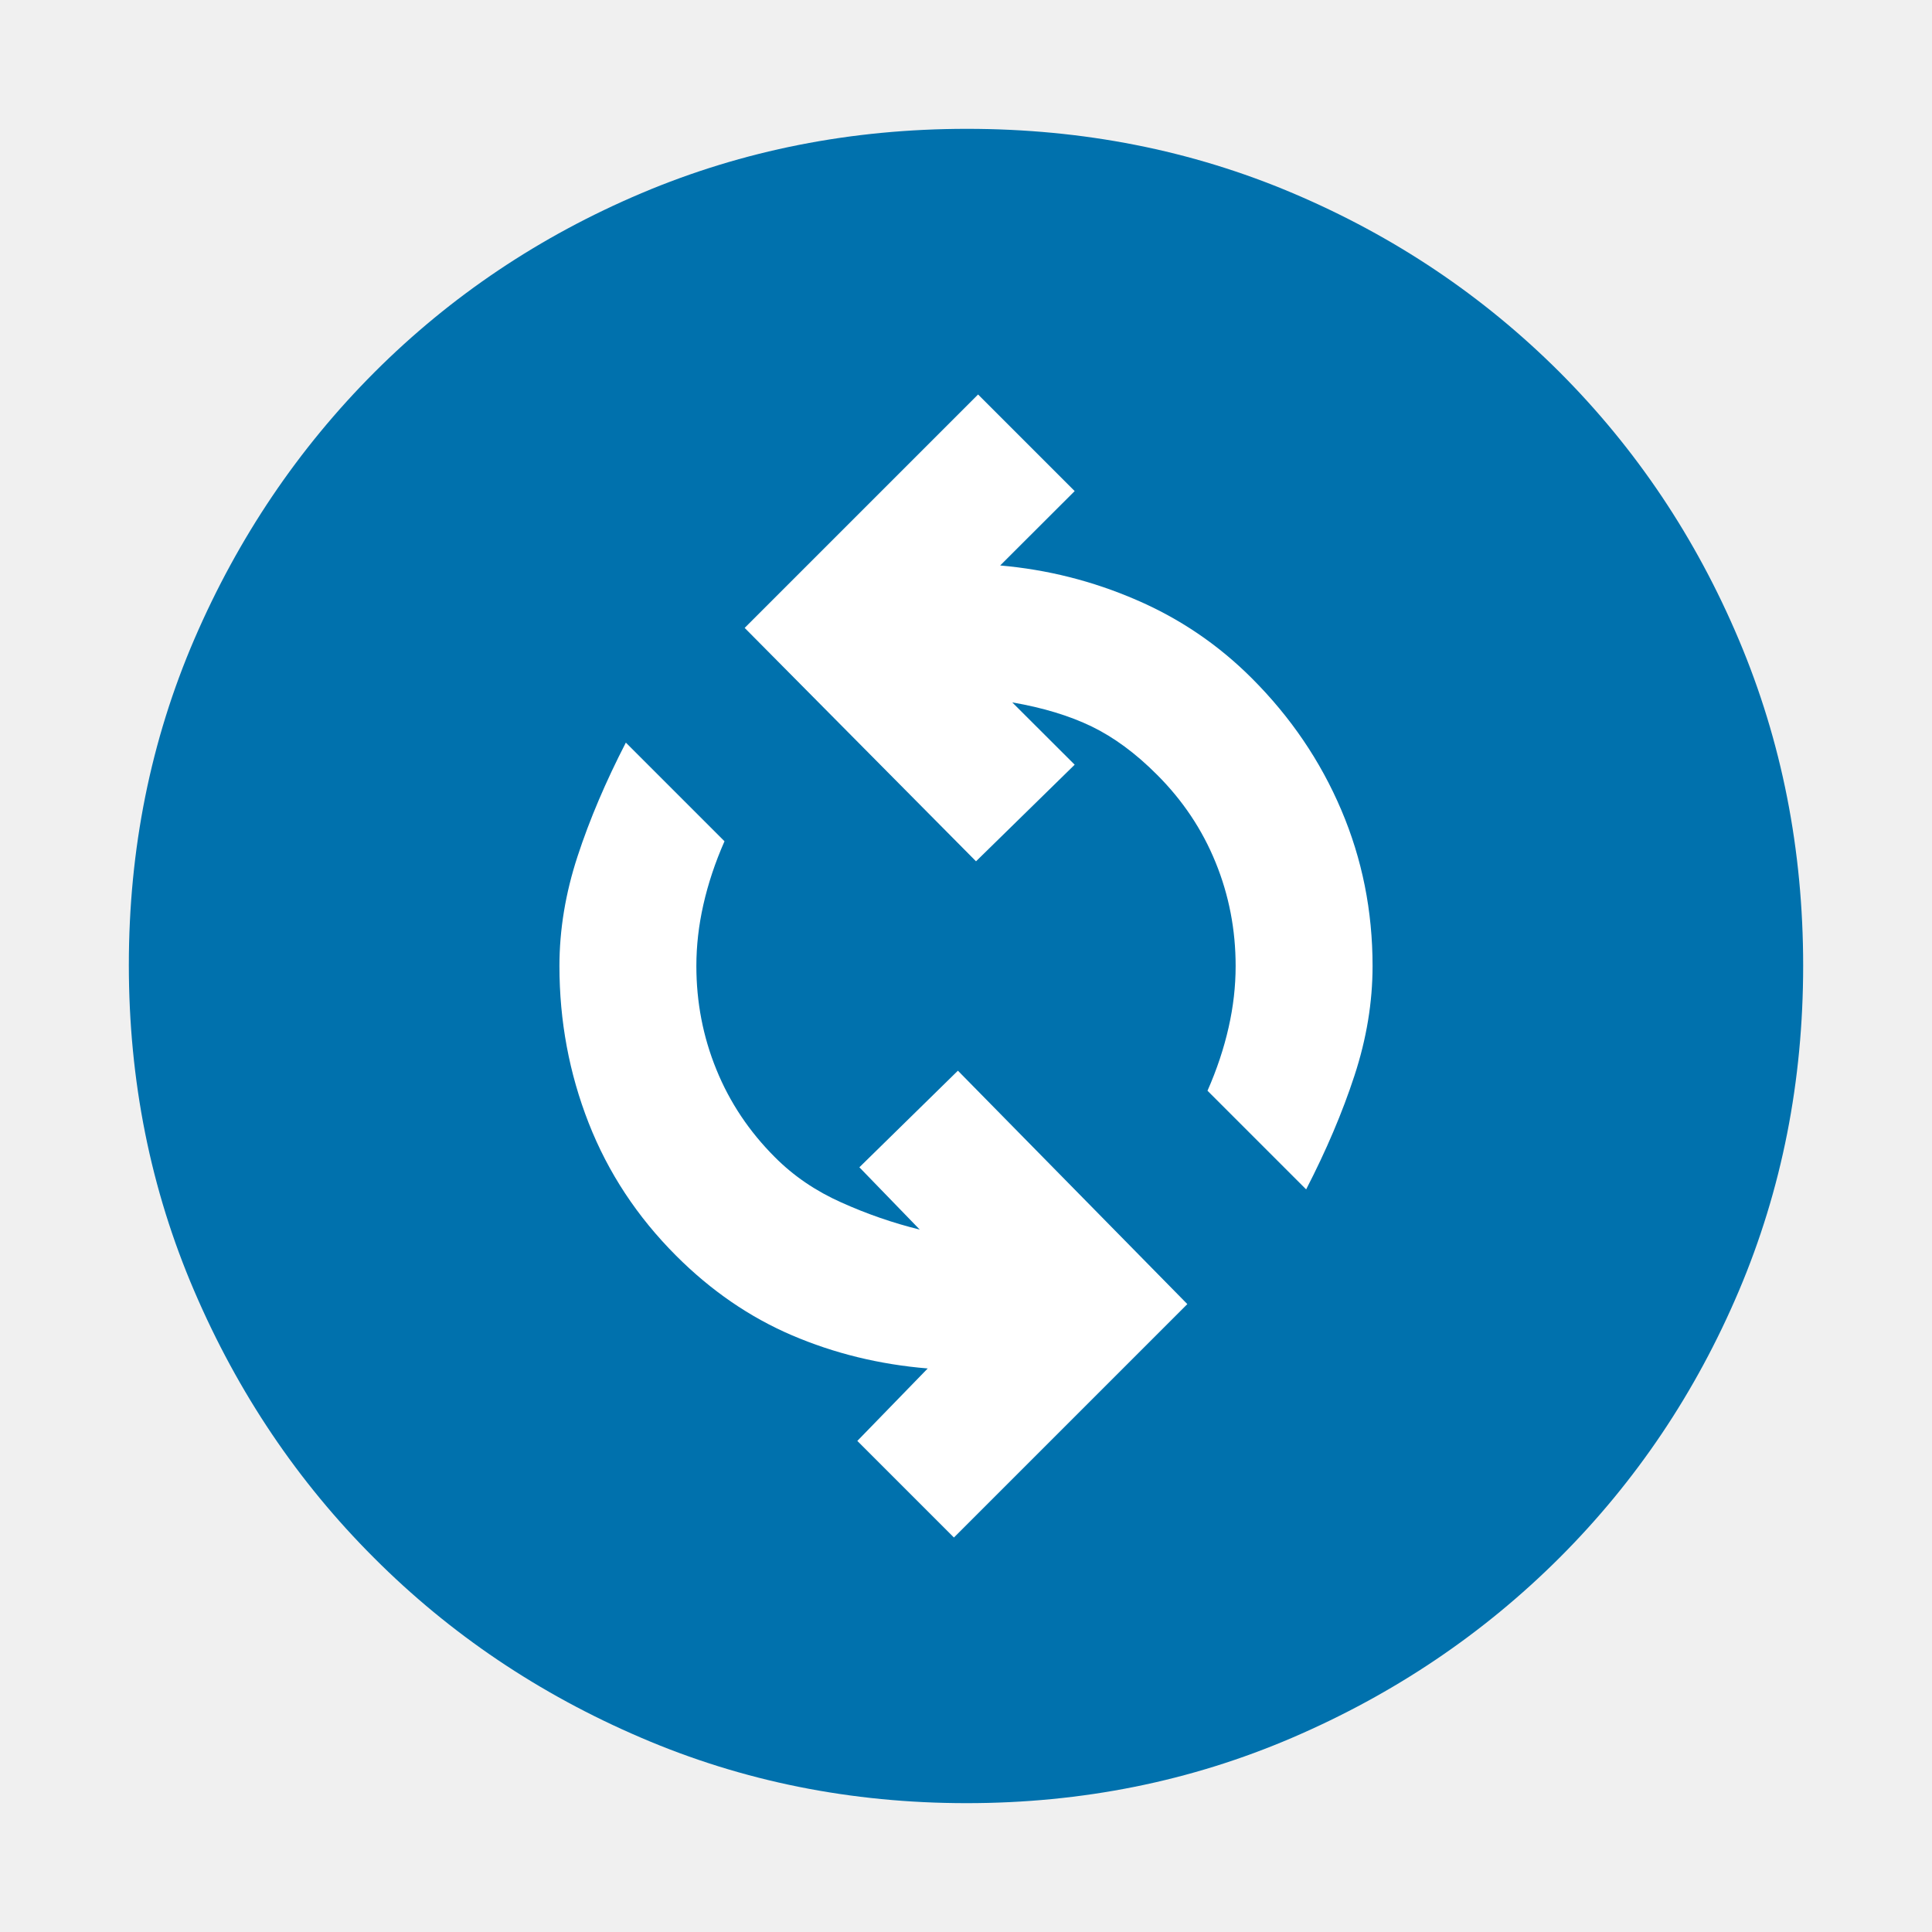
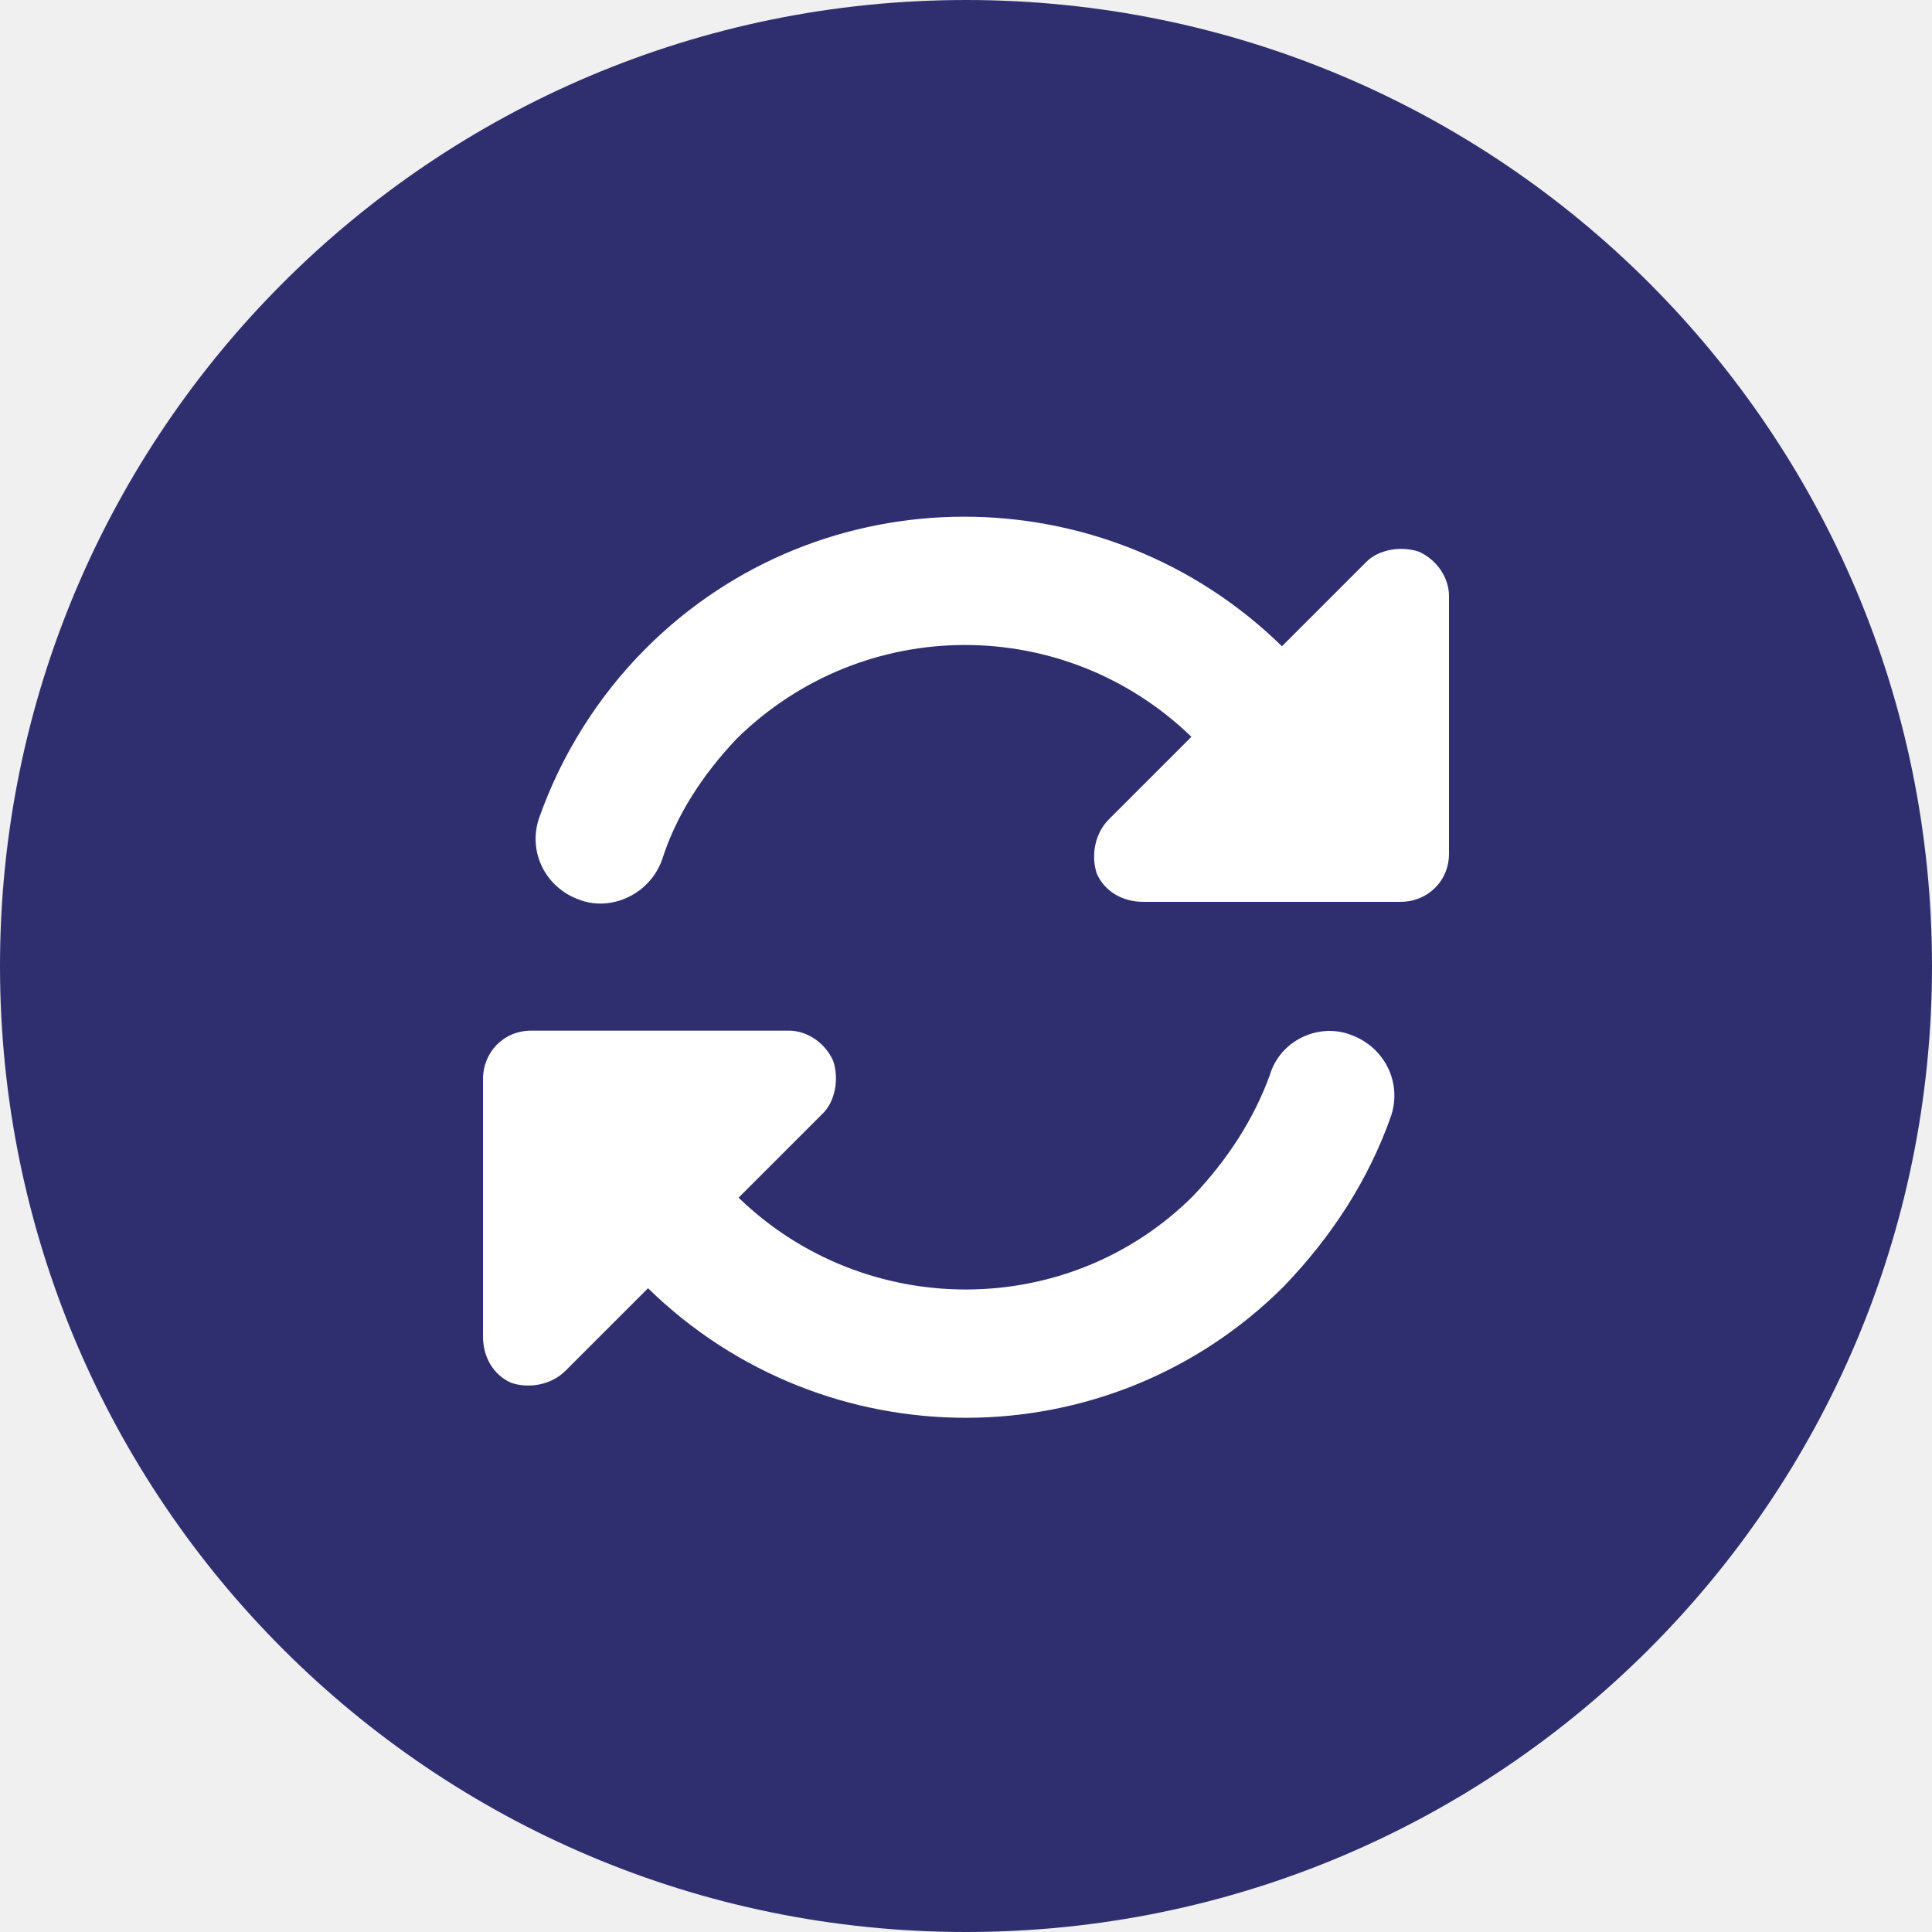
- <svg xmlns="http://www.w3.org/2000/svg" width="16" height="16" viewBox="0 0 16 16">
-   <g fill="none">
-     <path fill="#0071AD" fill-rule="evenodd" d="M8.005,14.933 C7.05,14.933 6.151,14.753 5.309,14.391 C4.466,14.03 3.729,13.534 3.098,12.902 C2.466,12.271 1.97,11.534 1.609,10.692 C1.247,9.85 1.067,8.95 1.067,7.992 C1.067,7.032 1.248,6.132 1.61,5.292 C1.972,4.453 2.469,3.716 3.101,3.083 C3.734,2.45 4.471,1.956 5.312,1.6 C6.153,1.244 7.051,1.067 8.008,1.067 C8.968,1.067 9.868,1.244 10.707,1.6 C11.547,1.956 12.283,2.45 12.917,3.083 C13.55,3.717 14.044,4.454 14.4,5.297 C14.756,6.139 14.933,7.039 14.933,7.997 C14.933,8.955 14.756,9.853 14.4,10.692 C14.044,11.531 13.55,12.266 12.917,12.899 C12.284,13.531 11.546,14.028 10.704,14.39 C9.862,14.752 8.962,14.933 8.005,14.933 Z" />
-     <path fill="#FFF" d="M7.9,12.733 L9.833,10.8 L7.933,8.867 L7.117,9.667 L7.617,10.183 C7.394,10.128 7.178,10.053 6.967,9.958 C6.756,9.864 6.572,9.739 6.417,9.583 C6.206,9.372 6.044,9.131 5.933,8.858 C5.822,8.586 5.767,8.3 5.767,8 C5.767,7.833 5.786,7.664 5.825,7.492 C5.864,7.319 5.922,7.144 6,6.967 L5.183,6.15 C5.017,6.472 4.883,6.786 4.783,7.092 C4.683,7.397 4.633,7.7 4.633,8 C4.633,8.456 4.714,8.889 4.875,9.3 C5.036,9.711 5.278,10.078 5.6,10.4 C5.889,10.689 6.208,10.908 6.558,11.058 C6.908,11.208 7.283,11.3 7.683,11.333 L7.1,11.933 L7.9,12.733 Z M10.817,9.85 C10.983,9.528 11.117,9.214 11.217,8.908 C11.317,8.603 11.367,8.3 11.367,8 C11.367,7.544 11.281,7.114 11.108,6.708 C10.936,6.303 10.689,5.939 10.367,5.617 C10.089,5.339 9.769,5.122 9.408,4.967 C9.047,4.811 8.672,4.717 8.283,4.683 L8.9,4.067 L8.1,3.267 L6.167,5.2 L8.083,7.133 L8.9,6.333 L8.383,5.817 C8.639,5.861 8.858,5.928 9.042,6.017 C9.225,6.106 9.406,6.239 9.583,6.417 C9.794,6.628 9.956,6.869 10.067,7.142 C10.178,7.414 10.233,7.7 10.233,8 C10.233,8.167 10.214,8.336 10.175,8.508 C10.136,8.681 10.078,8.856 10,9.033 L10.817,9.85 Z" />
-   </g>
+ <svg xmlns="http://www.w3.org/2000/svg" width="24" height="24" viewBox="0 0 24 24" fill="none">
+   <path d="M12 0C5.372 0 0 5.372 0 12C0 18.628 5.372 24 12 24C18.628 24 24 18.628 24 12C24 5.372 18.628 0 12 0Z" fill="#2F2F70" />
+   <path d="M9.15 9.178C8.725 9.628 8.4 10.128 8.225 10.678C8.075 11.103 7.6 11.328 7.2 11.178C6.775 11.028 6.55 10.578 6.7 10.153C6.975 9.378 7.425 8.653 8.025 8.053C10.2 5.878 13.725 5.878 15.925 8.028L16.975 6.978C17.125 6.828 17.4 6.778 17.625 6.853C17.85 6.953 18 7.178 18 7.403V10.603C18 10.953 17.725 11.203 17.4 11.203H17.175H14.2C13.95 11.203 13.725 11.078 13.625 10.853C13.55 10.628 13.6 10.353 13.775 10.178L14.8 9.153C13.225 7.628 10.725 7.628 9.15 9.178ZM6 13.403C6 13.078 6.25 12.803 6.6 12.803H6.775H6.8H9.8C10.025 12.803 10.25 12.953 10.35 13.178C10.425 13.403 10.375 13.678 10.225 13.828L9.175 14.878C10.75 16.403 13.275 16.403 14.825 14.853C15.25 14.403 15.575 13.903 15.775 13.353C15.9 12.928 16.375 12.703 16.775 12.853C17.2 13.003 17.425 13.453 17.275 13.878C17 14.653 16.55 15.353 15.95 15.978C13.775 18.153 10.25 18.153 8.05 16.003L7.025 17.028C6.85 17.203 6.575 17.253 6.35 17.178C6.125 17.078 6 16.853 6 16.603V13.628V13.603V13.403Z" fill="white" />
</svg>
